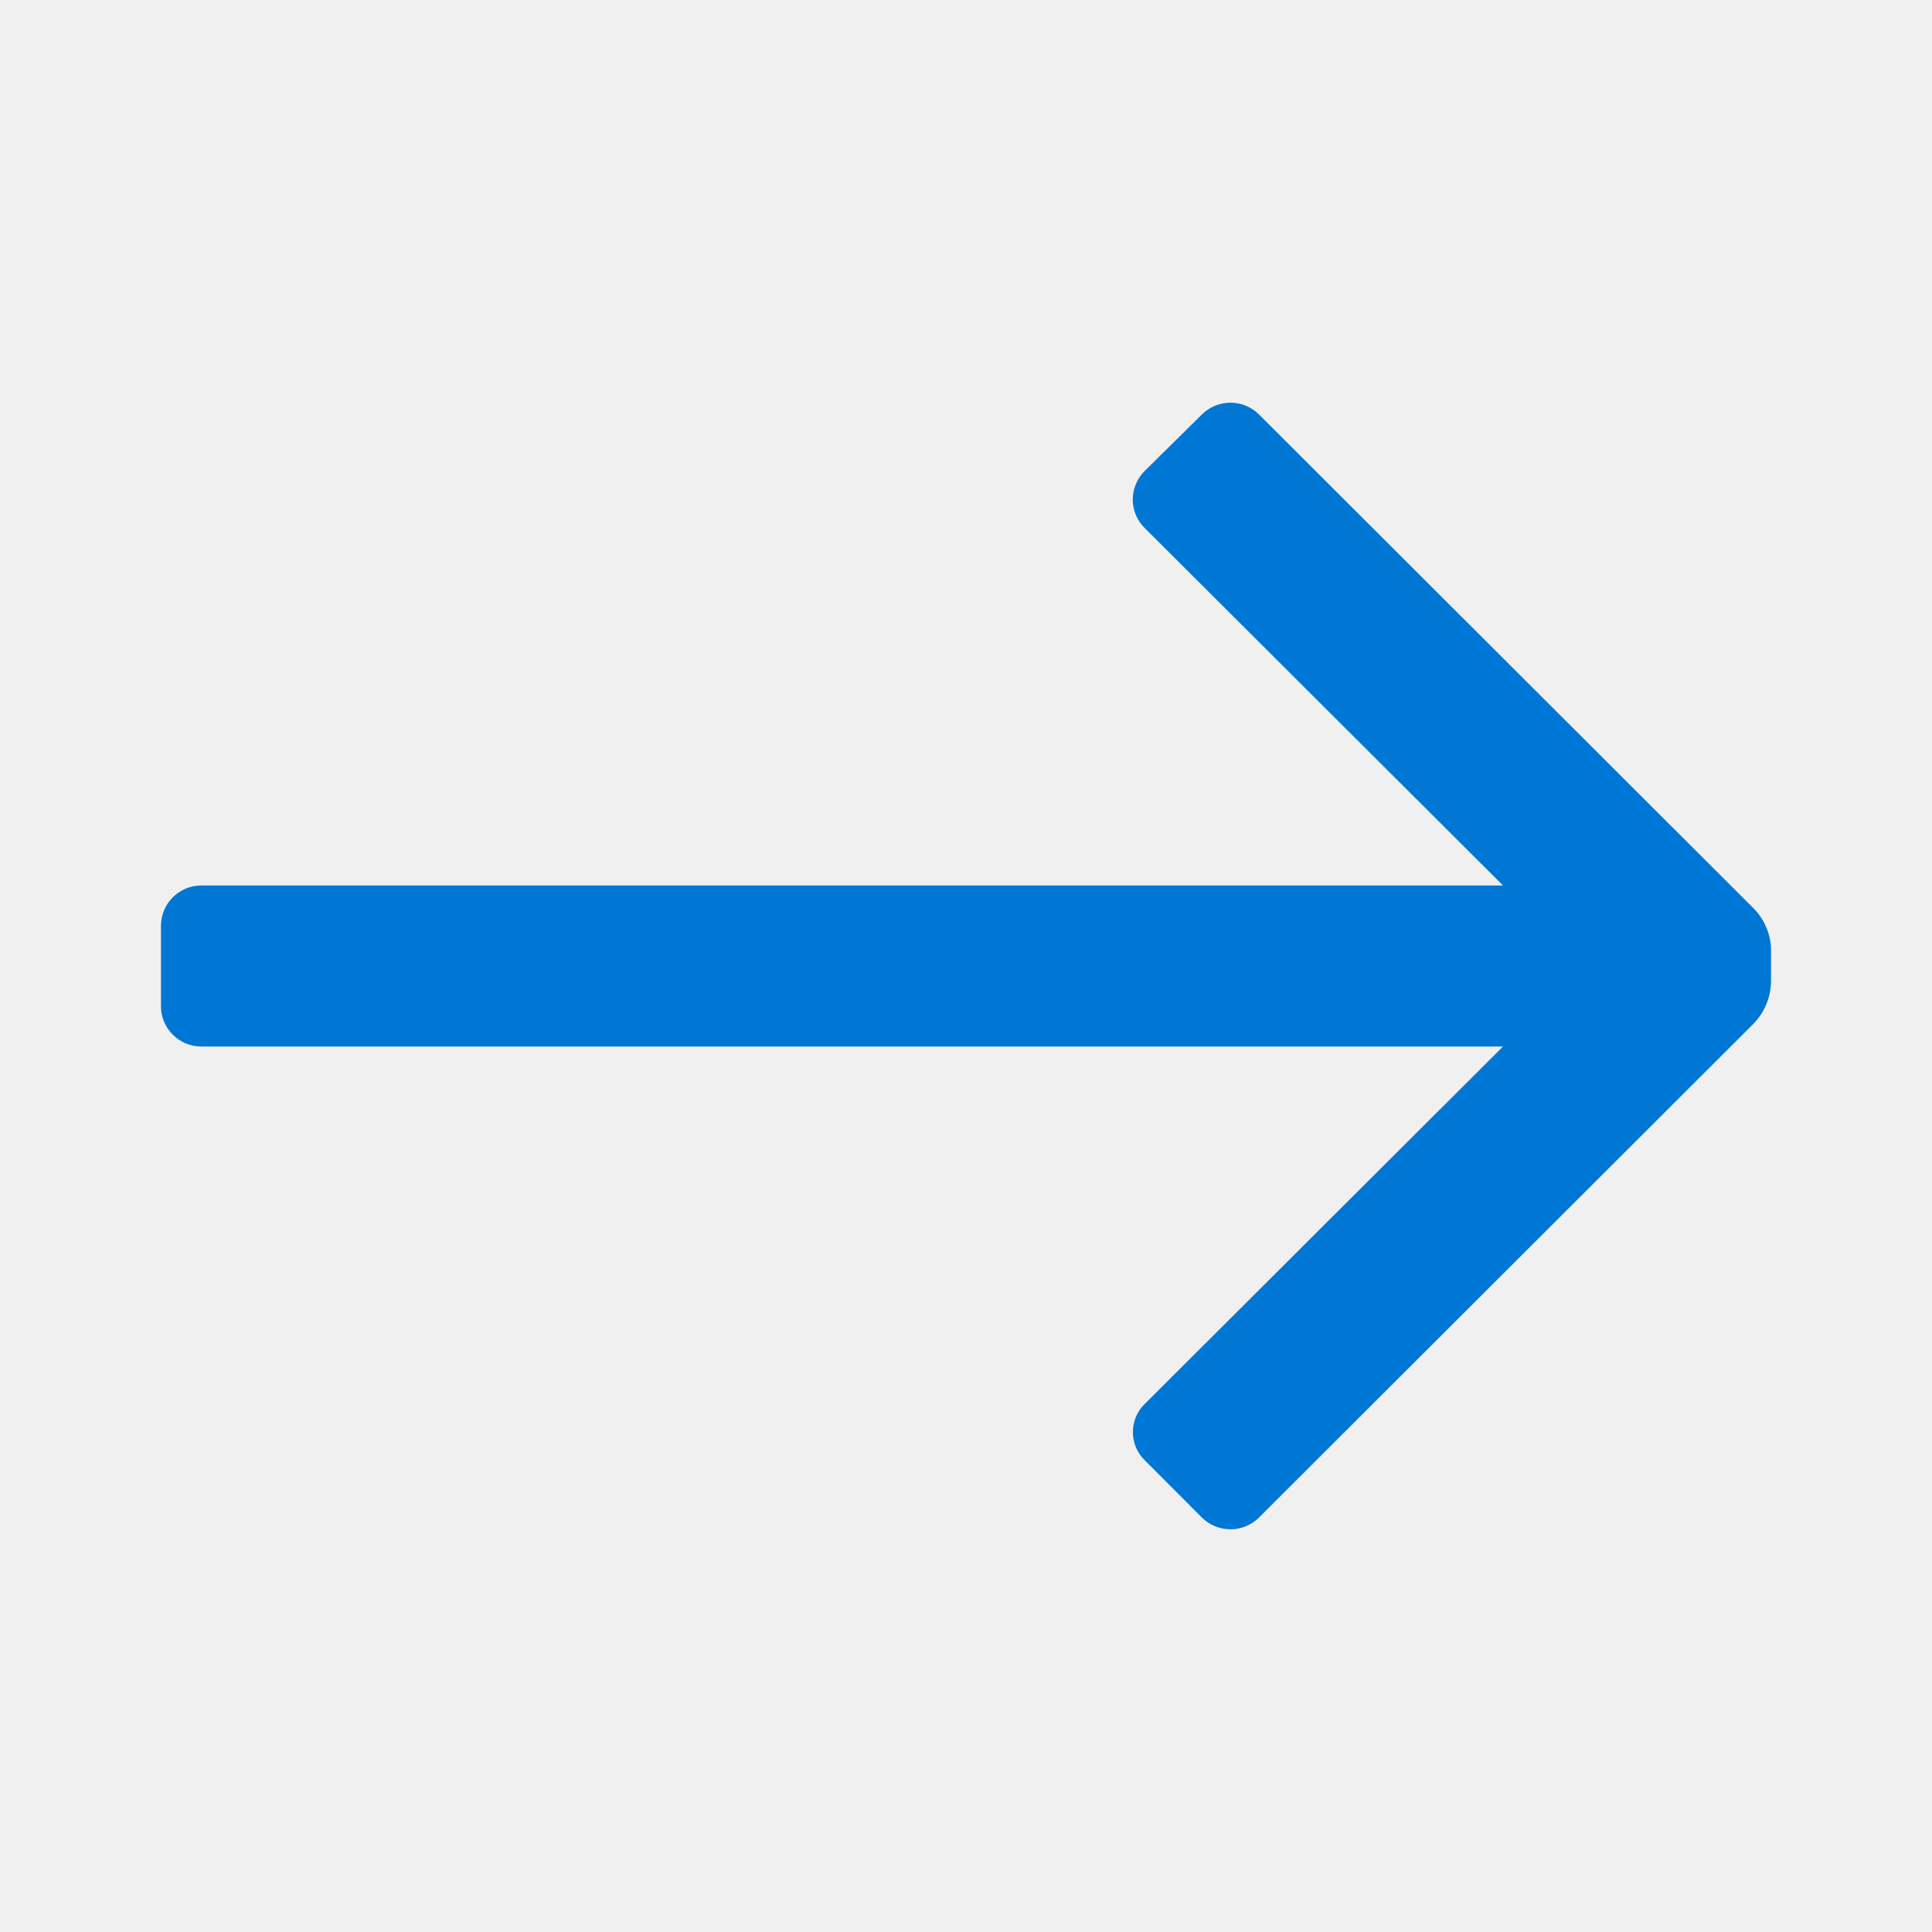
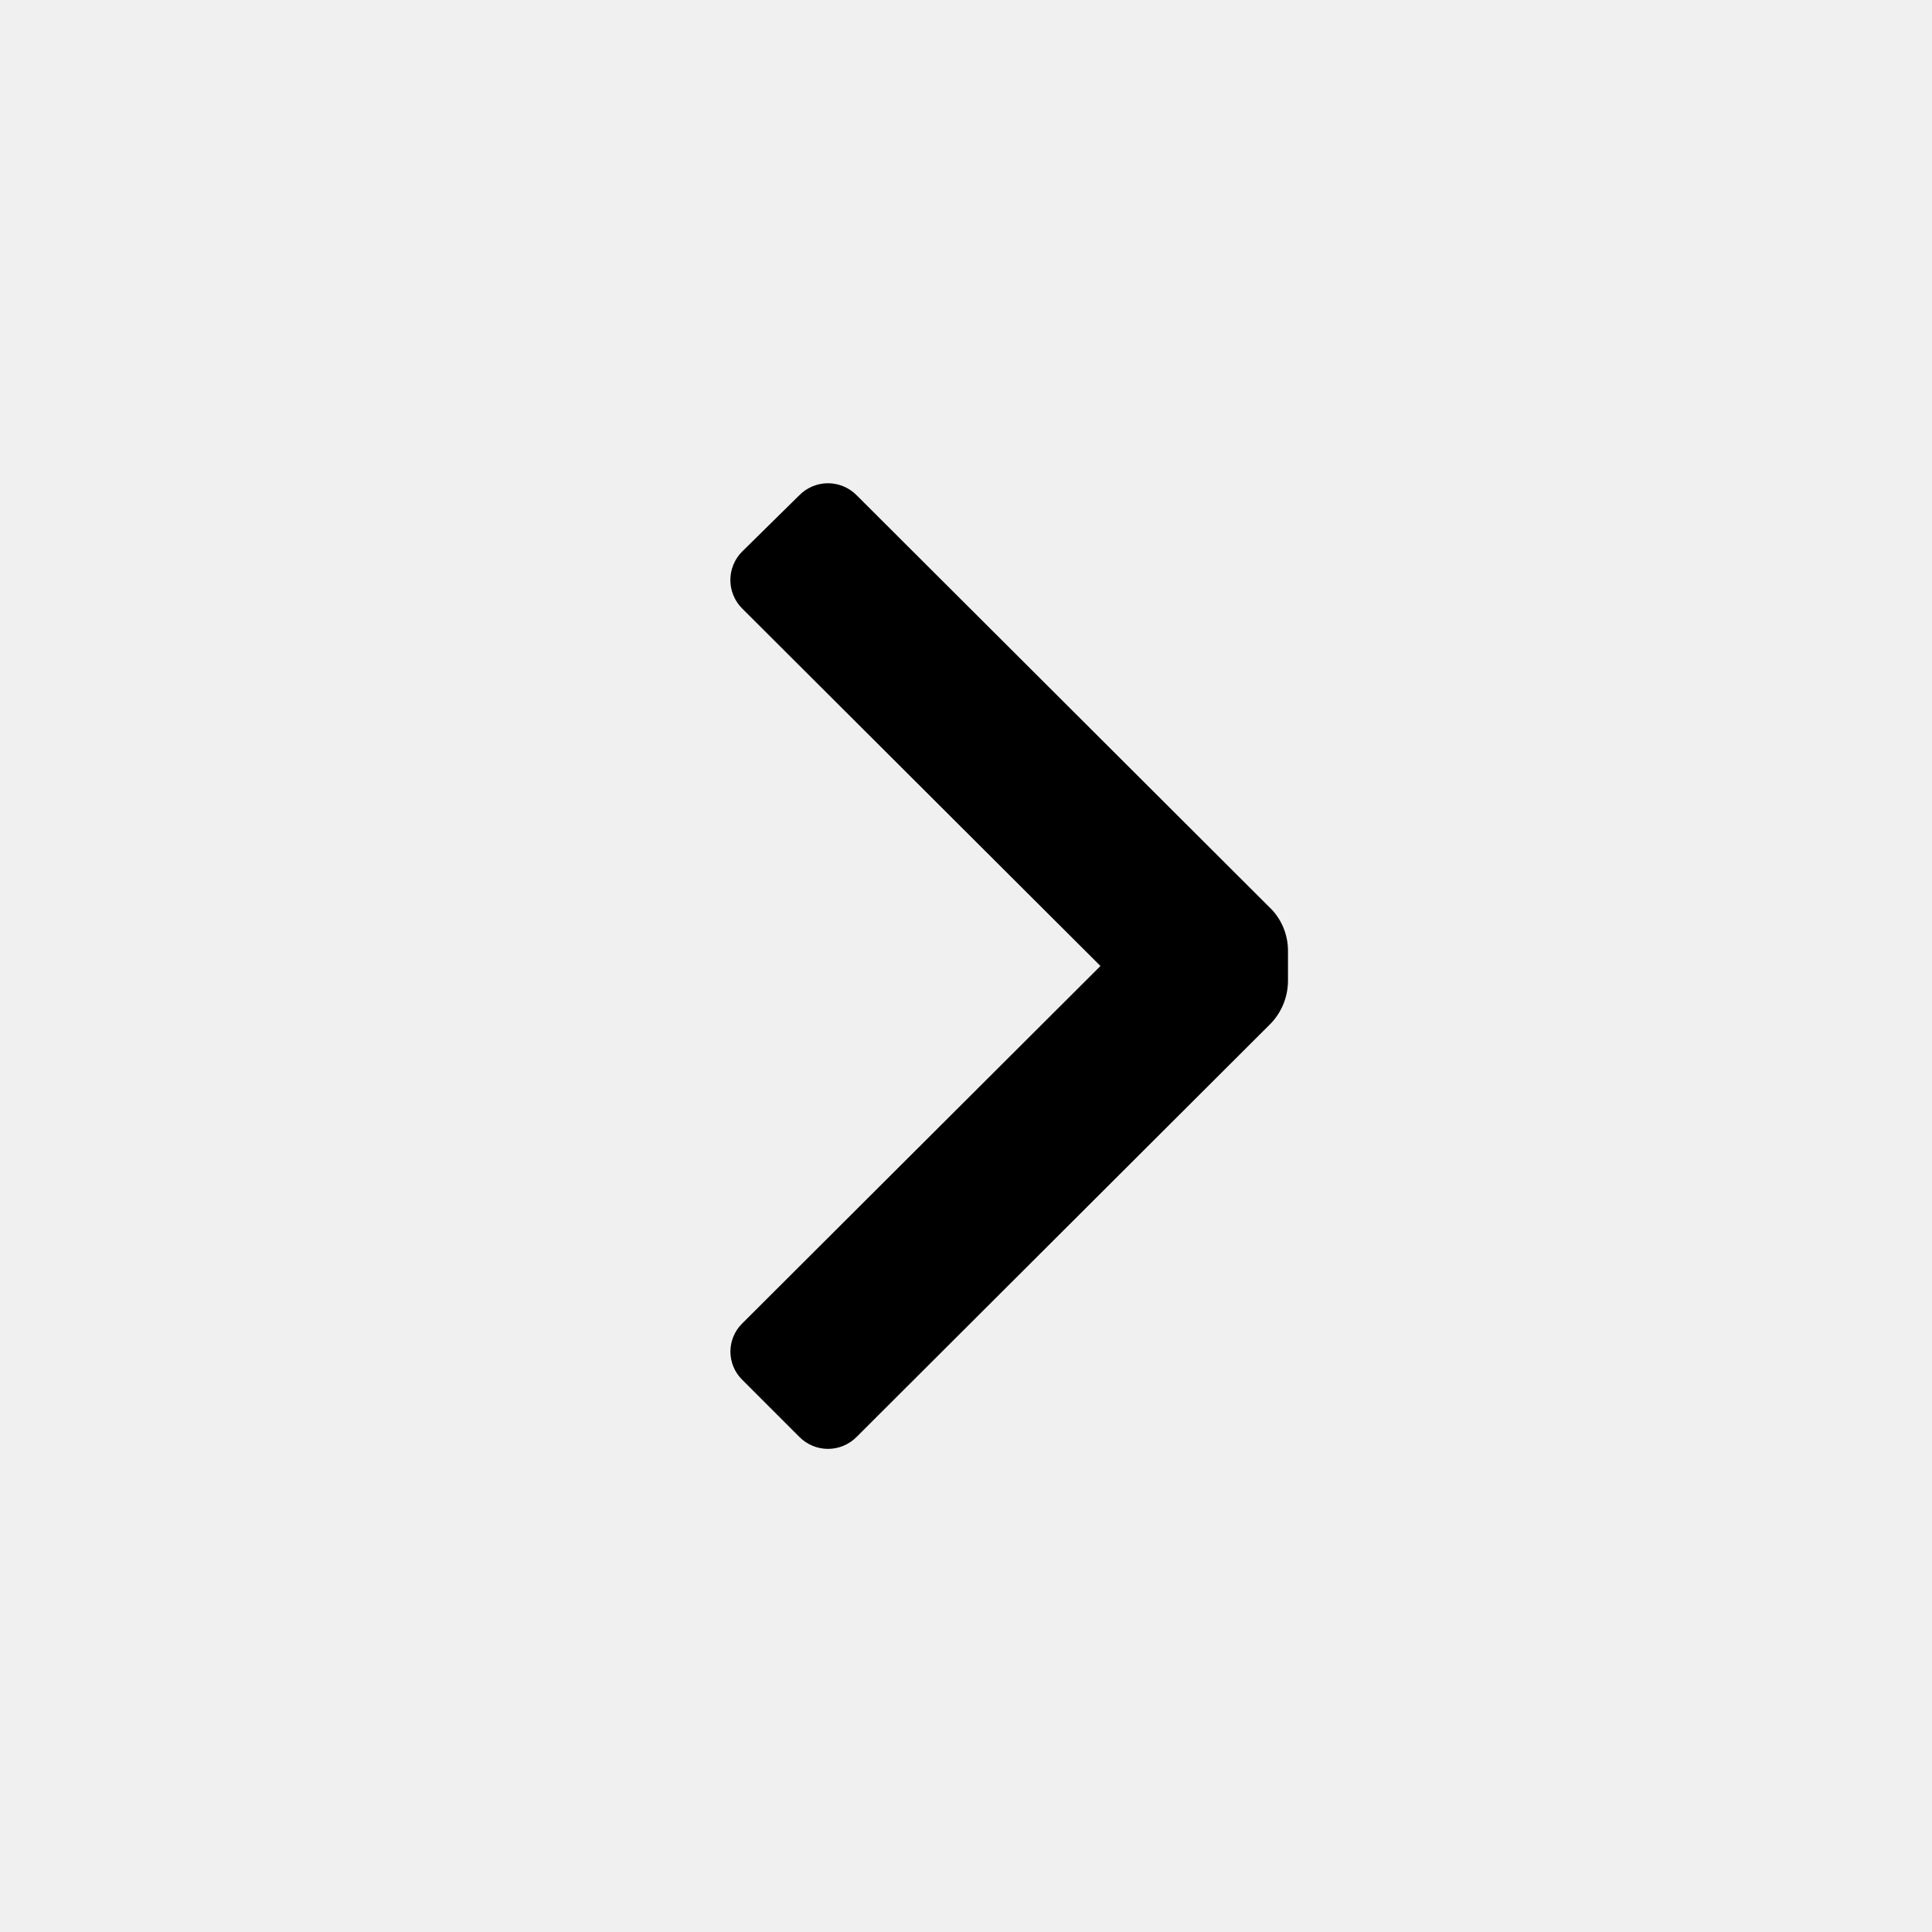
- <svg xmlns="http://www.w3.org/2000/svg" width="16px" height="16px" viewBox="0 0 16 16" version="1.1">
-   <defs>
-     <filter id="filter-1">
-       <feColorMatrix in="SourceGraphic" type="matrix" values="0 0 0 0 0 0 0 0 0 0.184 0 0 0 0 0.655 0 0 0 1 0" />
-     </filter>
-   </defs>
-   <g id="页面-1" stroke="none" stroke-width="1" fill="none" fill-rule="evenodd">
-     <g id="light网页首页" transform="translate(-384, -1399)">
-       <g id="openEuler社区活力" transform="translate(252, 1230)">
-         <g id="icon/24/arrow_forward" transform="translate(40, 166)" filter="url(#filter-1)">
-           <g transform="translate(92, 3)">
-             <path d="M1.333,8.333 L1.333,7.667 C1.333,7.483 1.483,7.333 1.667,7.333 L12.447,7.333 L9.48,4.373 C9.417,4.311 9.381,4.226 9.381,4.137 C9.381,4.048 9.417,3.963 9.48,3.9 L9.953,3.433 C10.016,3.37 10.101,3.335 10.19,3.335 C10.279,3.335 10.364,3.37 10.427,3.433 L14.52,7.52 C14.614,7.614 14.667,7.741 14.667,7.873 L14.667,8.127 C14.665,8.259 14.613,8.386 14.52,8.48 L10.427,12.567 C10.364,12.63 10.279,12.665 10.19,12.665 C10.101,12.665 10.016,12.63 9.953,12.567 L9.48,12.093 C9.417,12.032 9.382,11.948 9.382,11.86 C9.382,11.772 9.417,11.688 9.48,11.627 L12.447,8.667 L1.667,8.667 C1.483,8.667 1.333,8.517 1.333,8.333 Z" id="Icon-color" fill="#FFFFFF" />
-           </g>
-         </g>
-       </g>
-     </g>
-   </g>
+ <svg xmlns="http://www.w3.org/2000/svg" version="1.1" width="32" height="32" viewBox="0 0 32 32" data-v-4cf11efe="">
+   <path fill="currentColor" d="M21.040 15.040c0.188 0.187 0.293 0.442 0.293 0.707v0.507c-0.003 0.265-0.108 0.518-0.293 0.707l-6.853 6.84c-0.125 0.126-0.296 0.197-0.473 0.197s-0.348-0.071-0.473-0.197l-0.947-0.947c-0.125-0.123-0.196-0.291-0.196-0.467s0.071-0.344 0.196-0.467l5.933-5.92-5.933-5.92c-0.126-0.125-0.197-0.296-0.197-0.473s0.071-0.348 0.197-0.473l0.947-0.933c0.125-0.126 0.296-0.197 0.473-0.197s0.348 0.071 0.473 0.197l6.853 6.84z">
+     </path>
</svg>
